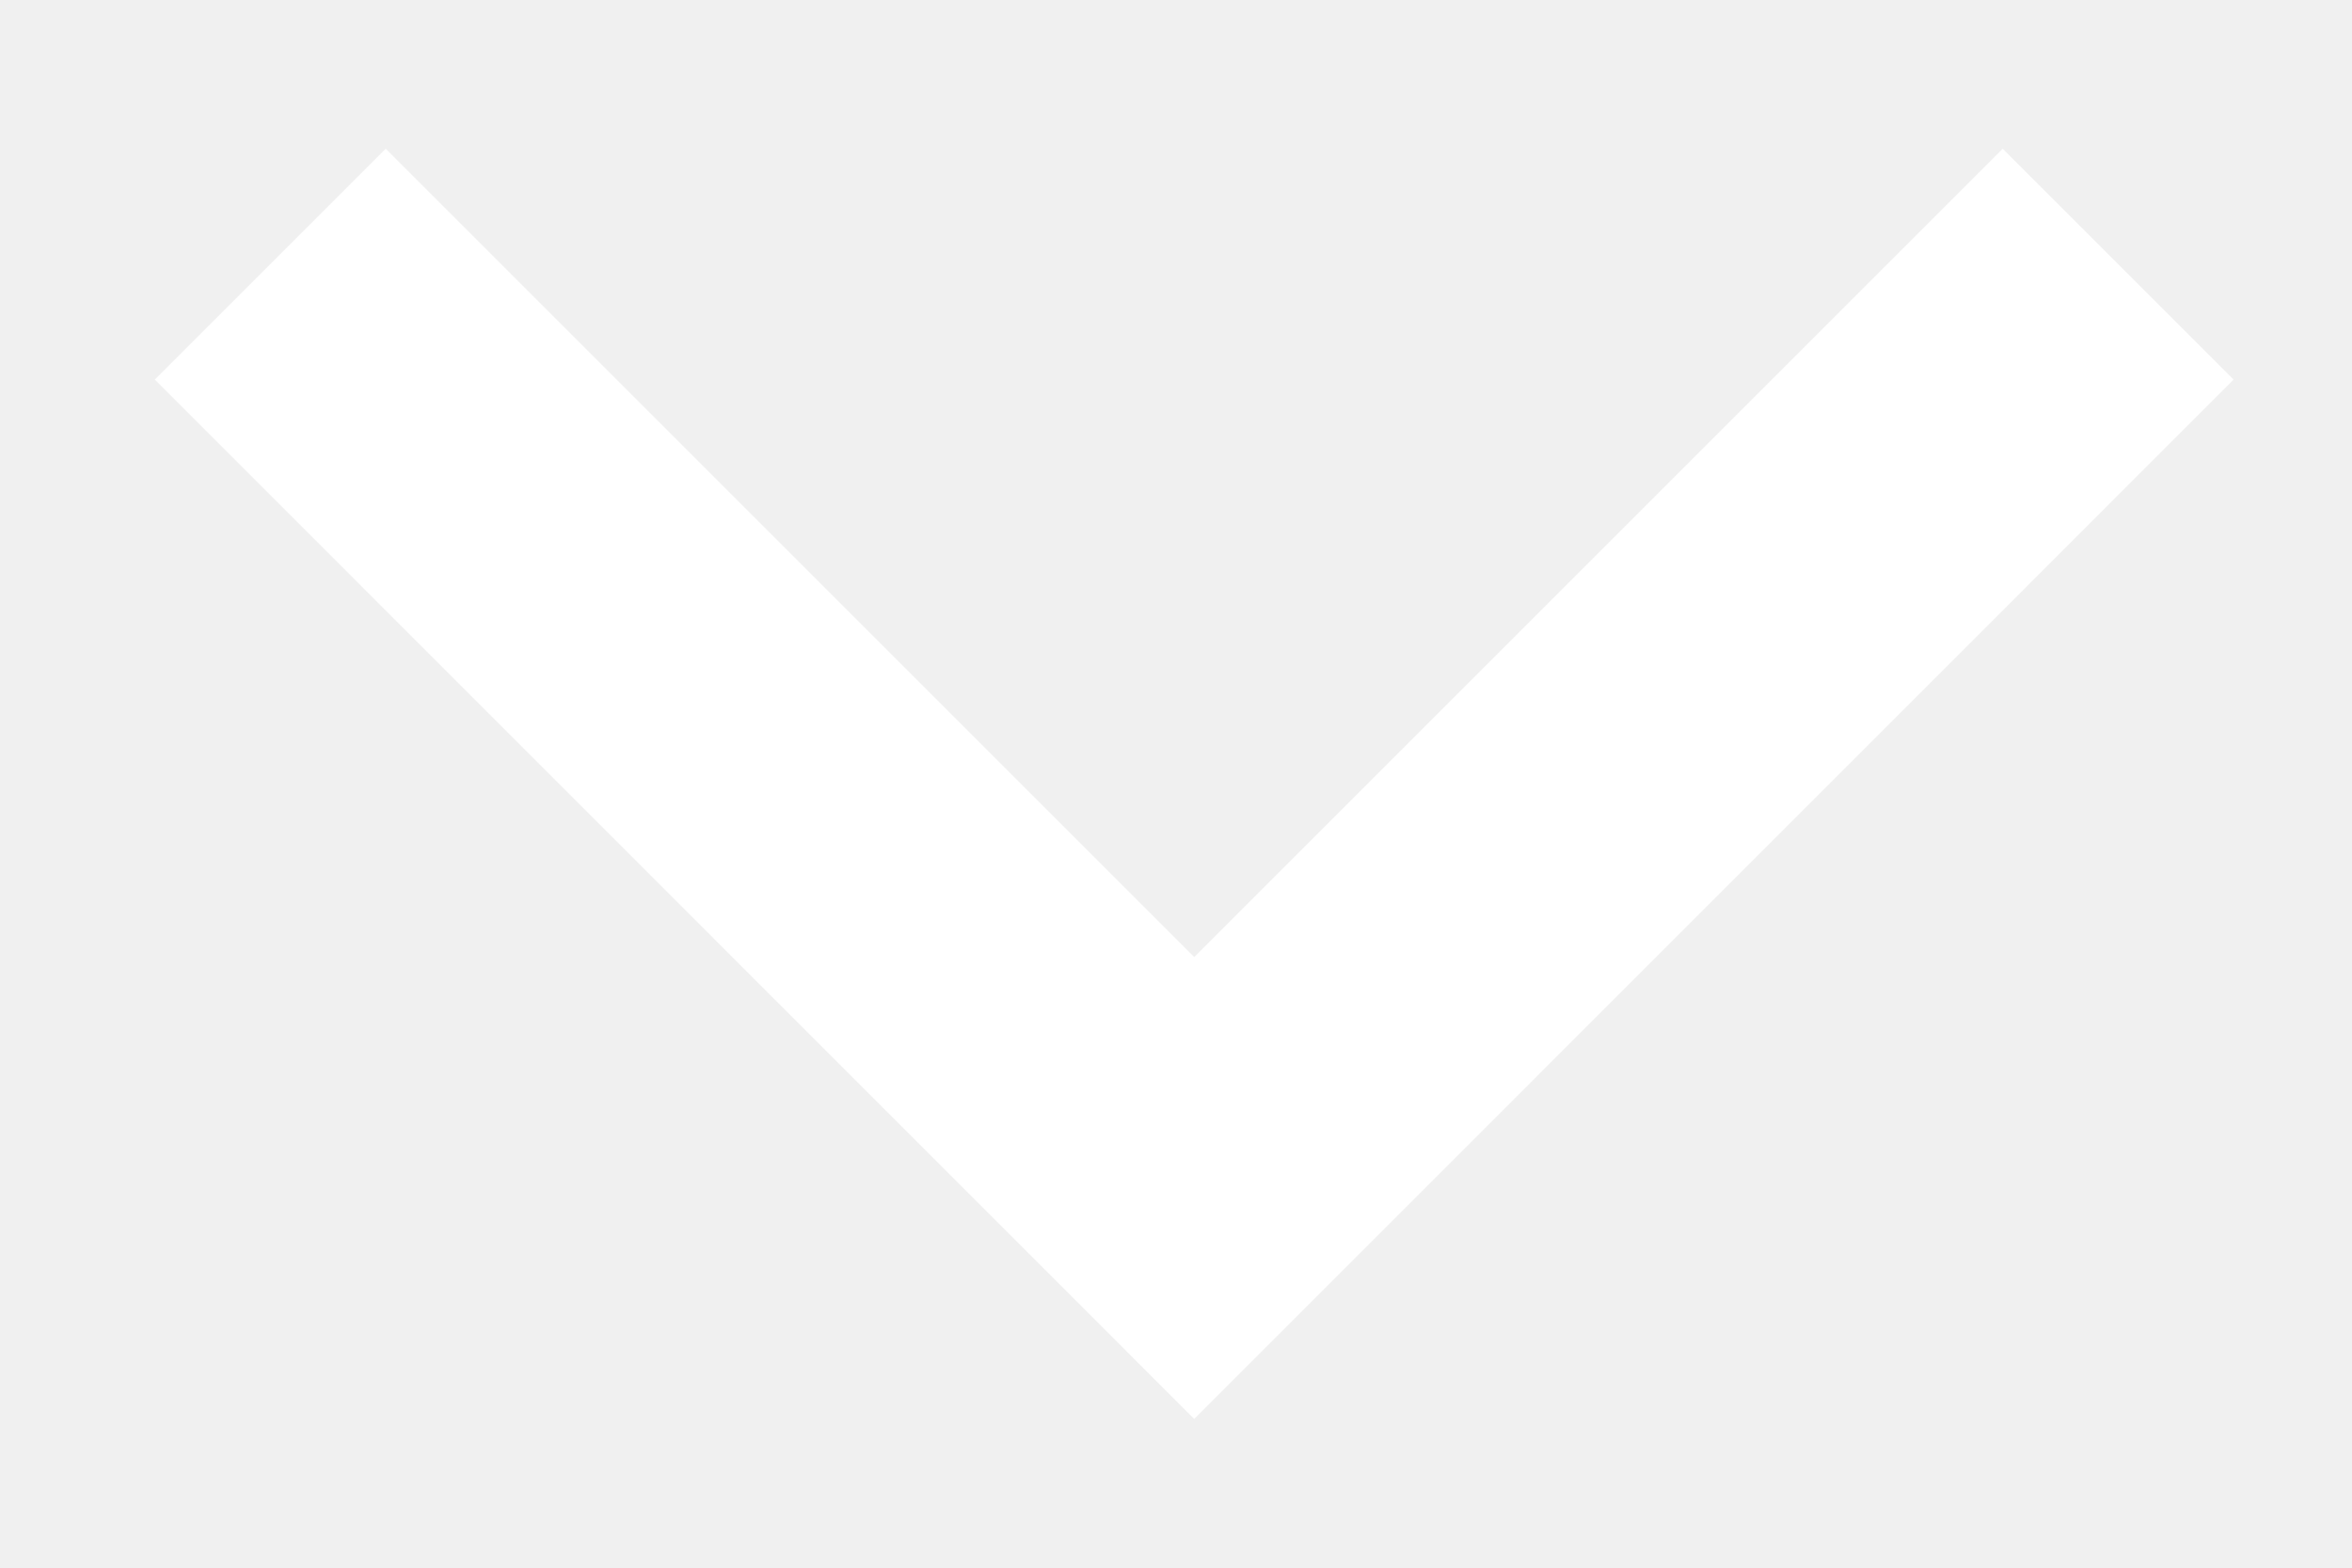
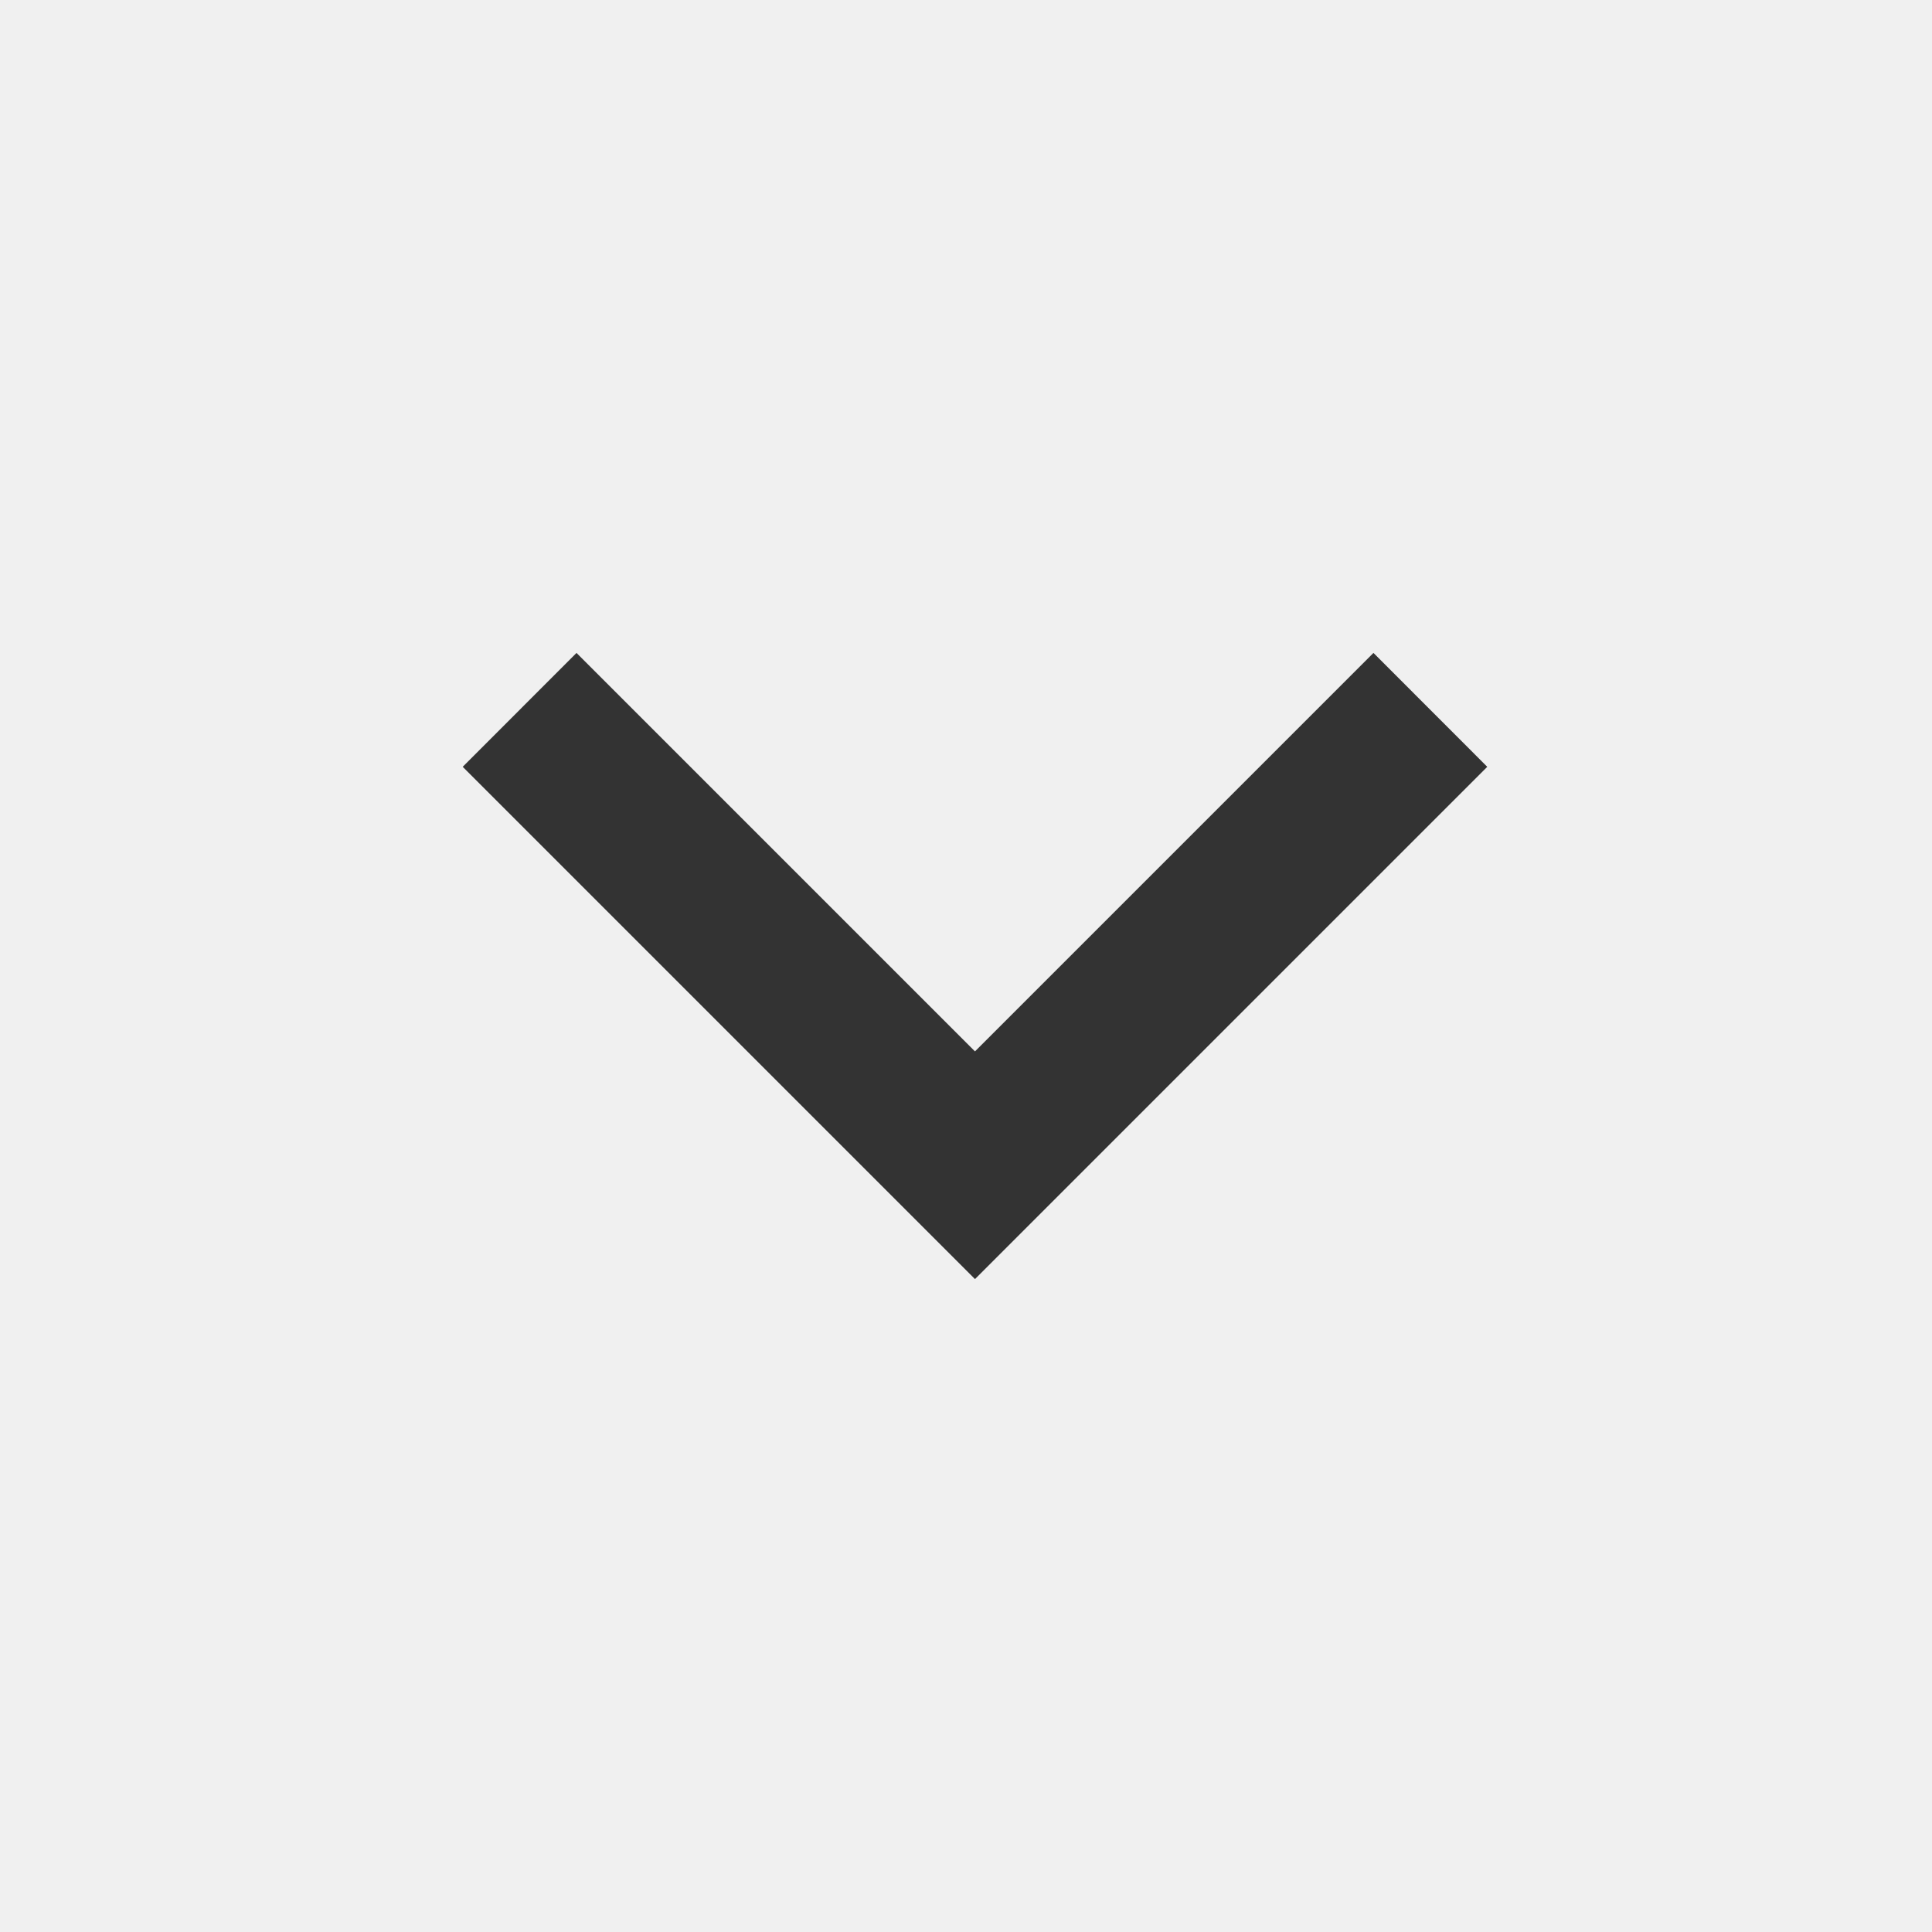
- <svg xmlns="http://www.w3.org/2000/svg" width="12" height="8" viewBox="0 0 12 8" fill="none">
-   <path d="M6.093 4.884L10.218 0.759L11.396 1.937L6.093 7.241L0.79 1.937L1.968 0.759L6.093 4.884Z" fill="white" />
+ <svg xmlns="http://www.w3.org/2000/svg" width="20" height="20" viewBox="0 0 20 20" fill="none">
+   <g clip-path="url(#clip0_102_2057)">
+     <path d="M10.093 10.884L14.218 6.759L15.396 7.938L10.093 13.241L4.79 7.938L5.968 6.759L10.093 10.884Z" fill="#333333" />
+   </g>
+   <defs>
+     <clipPath id="clip0_102_2057">
+       <rect width="20" height="20" fill="white" />
+     </clipPath>
+   </defs>
</svg>
